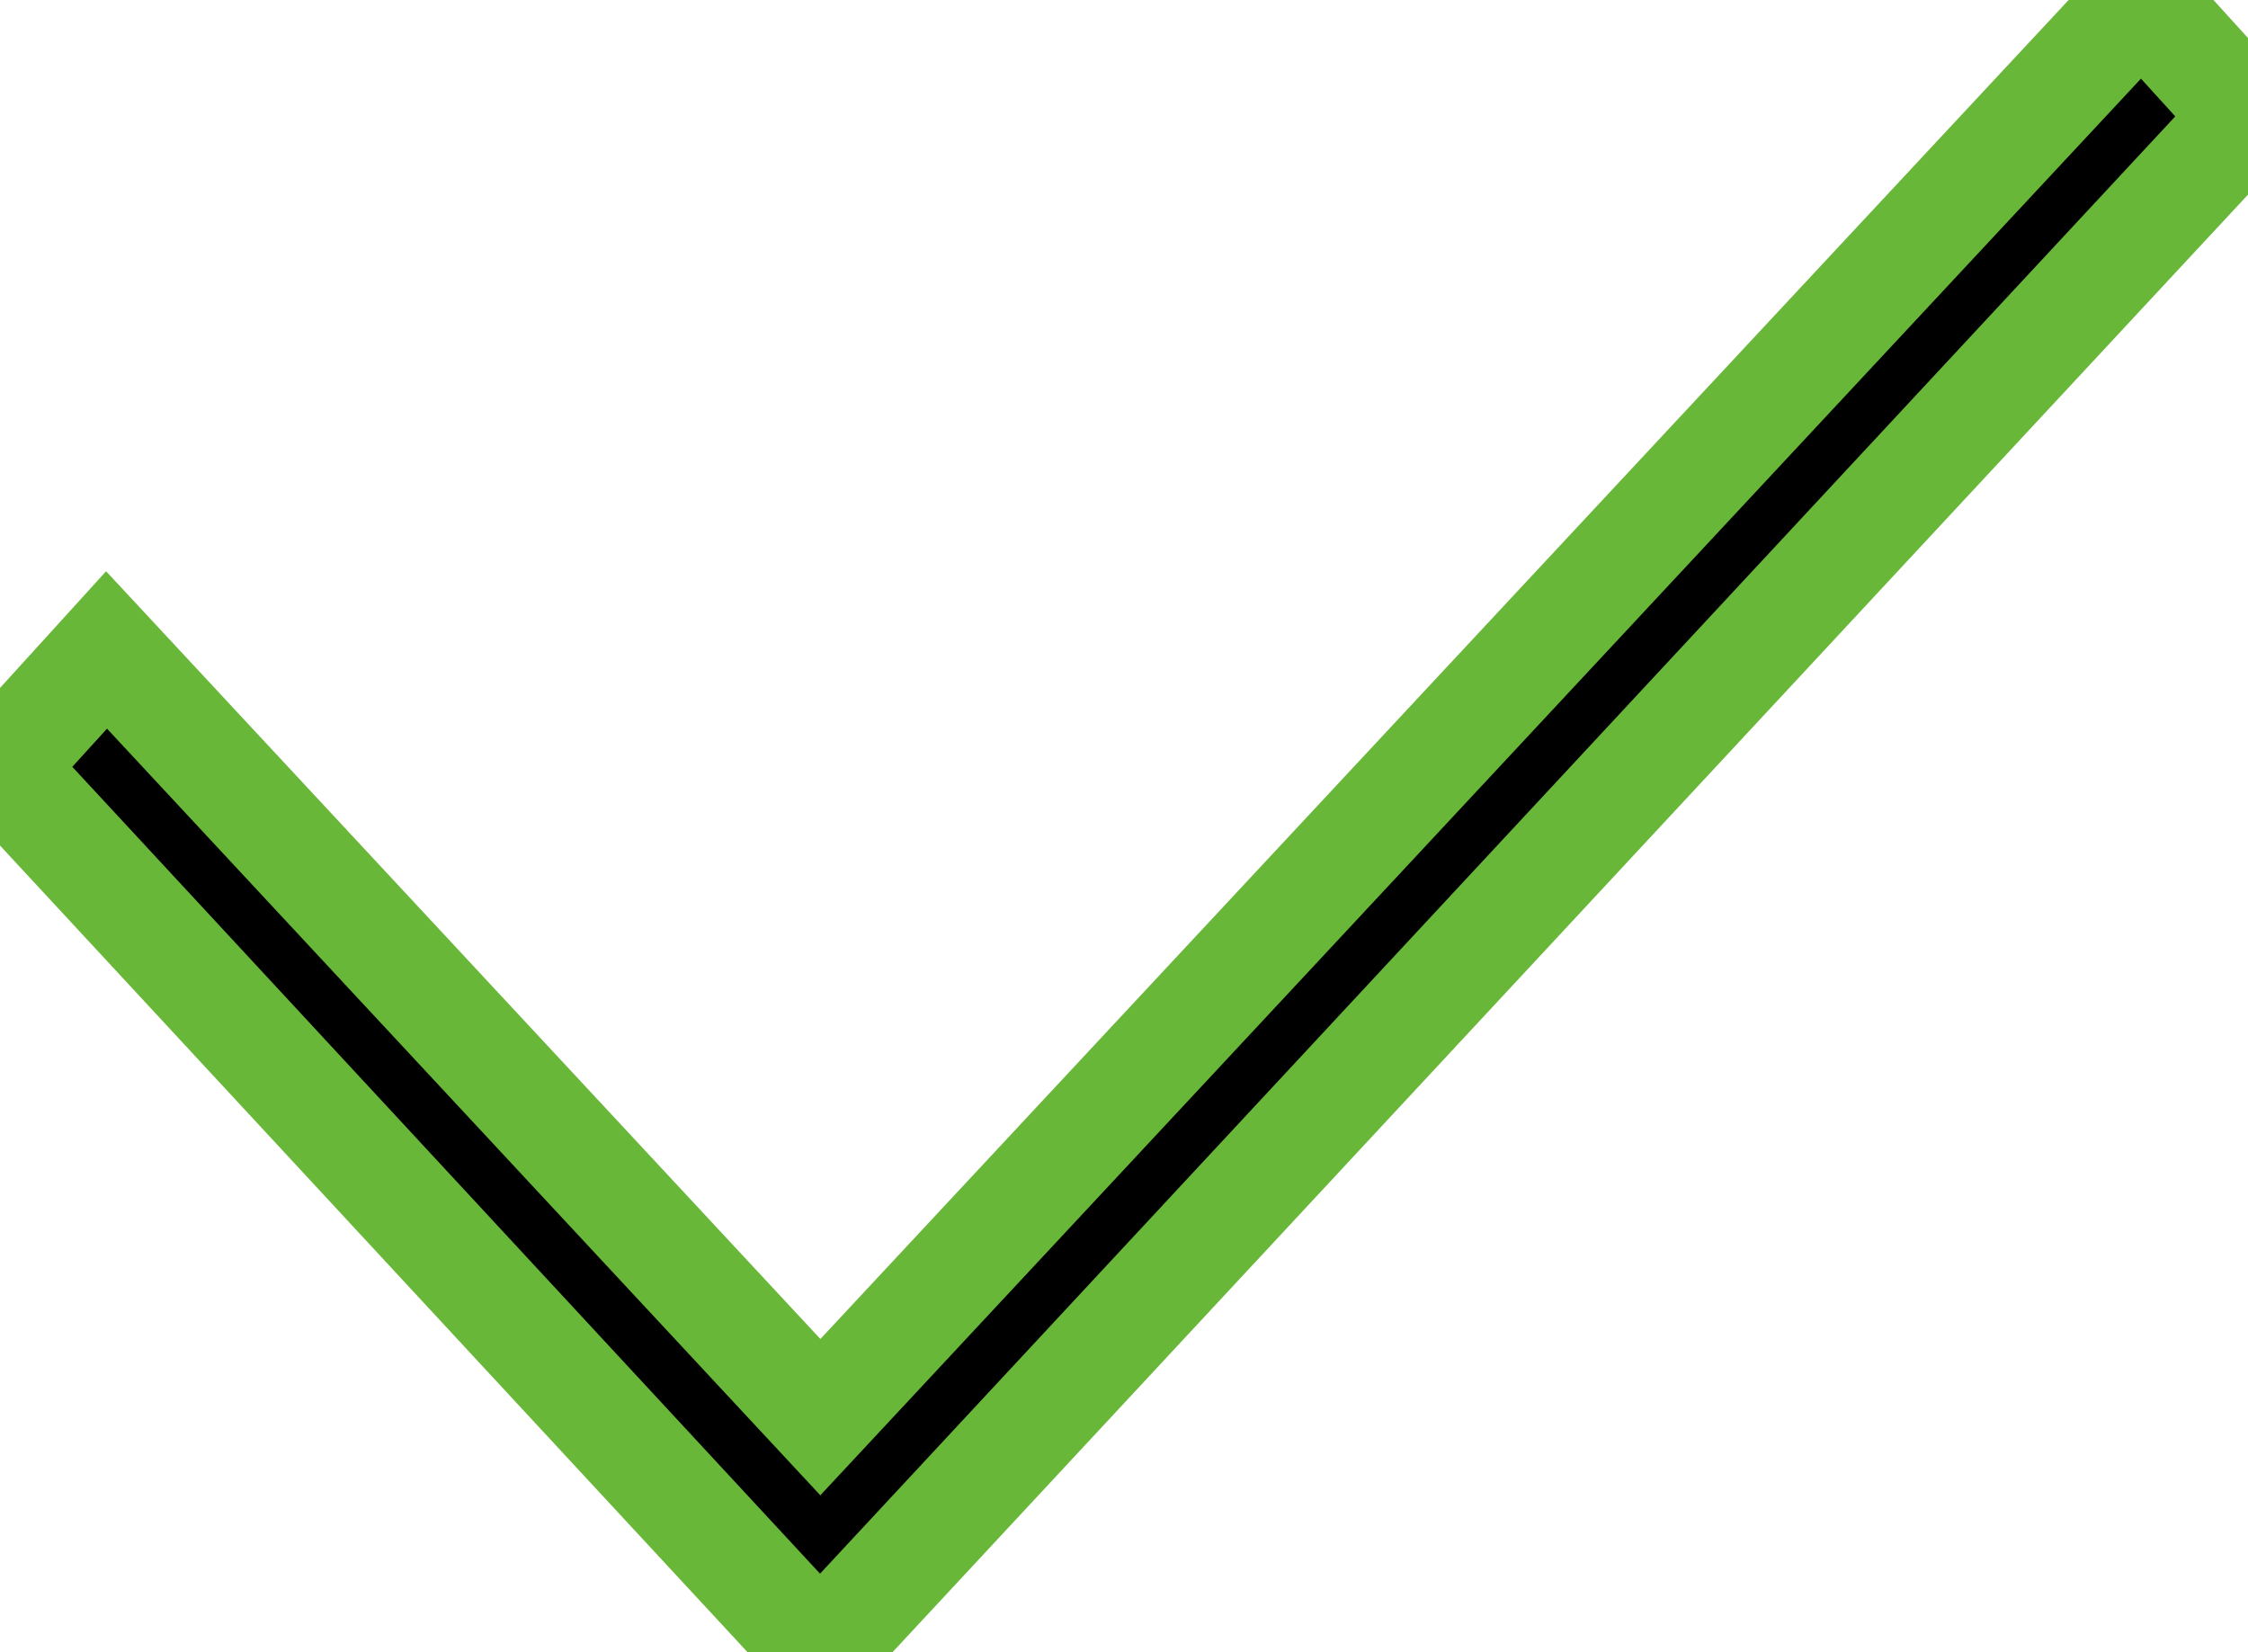
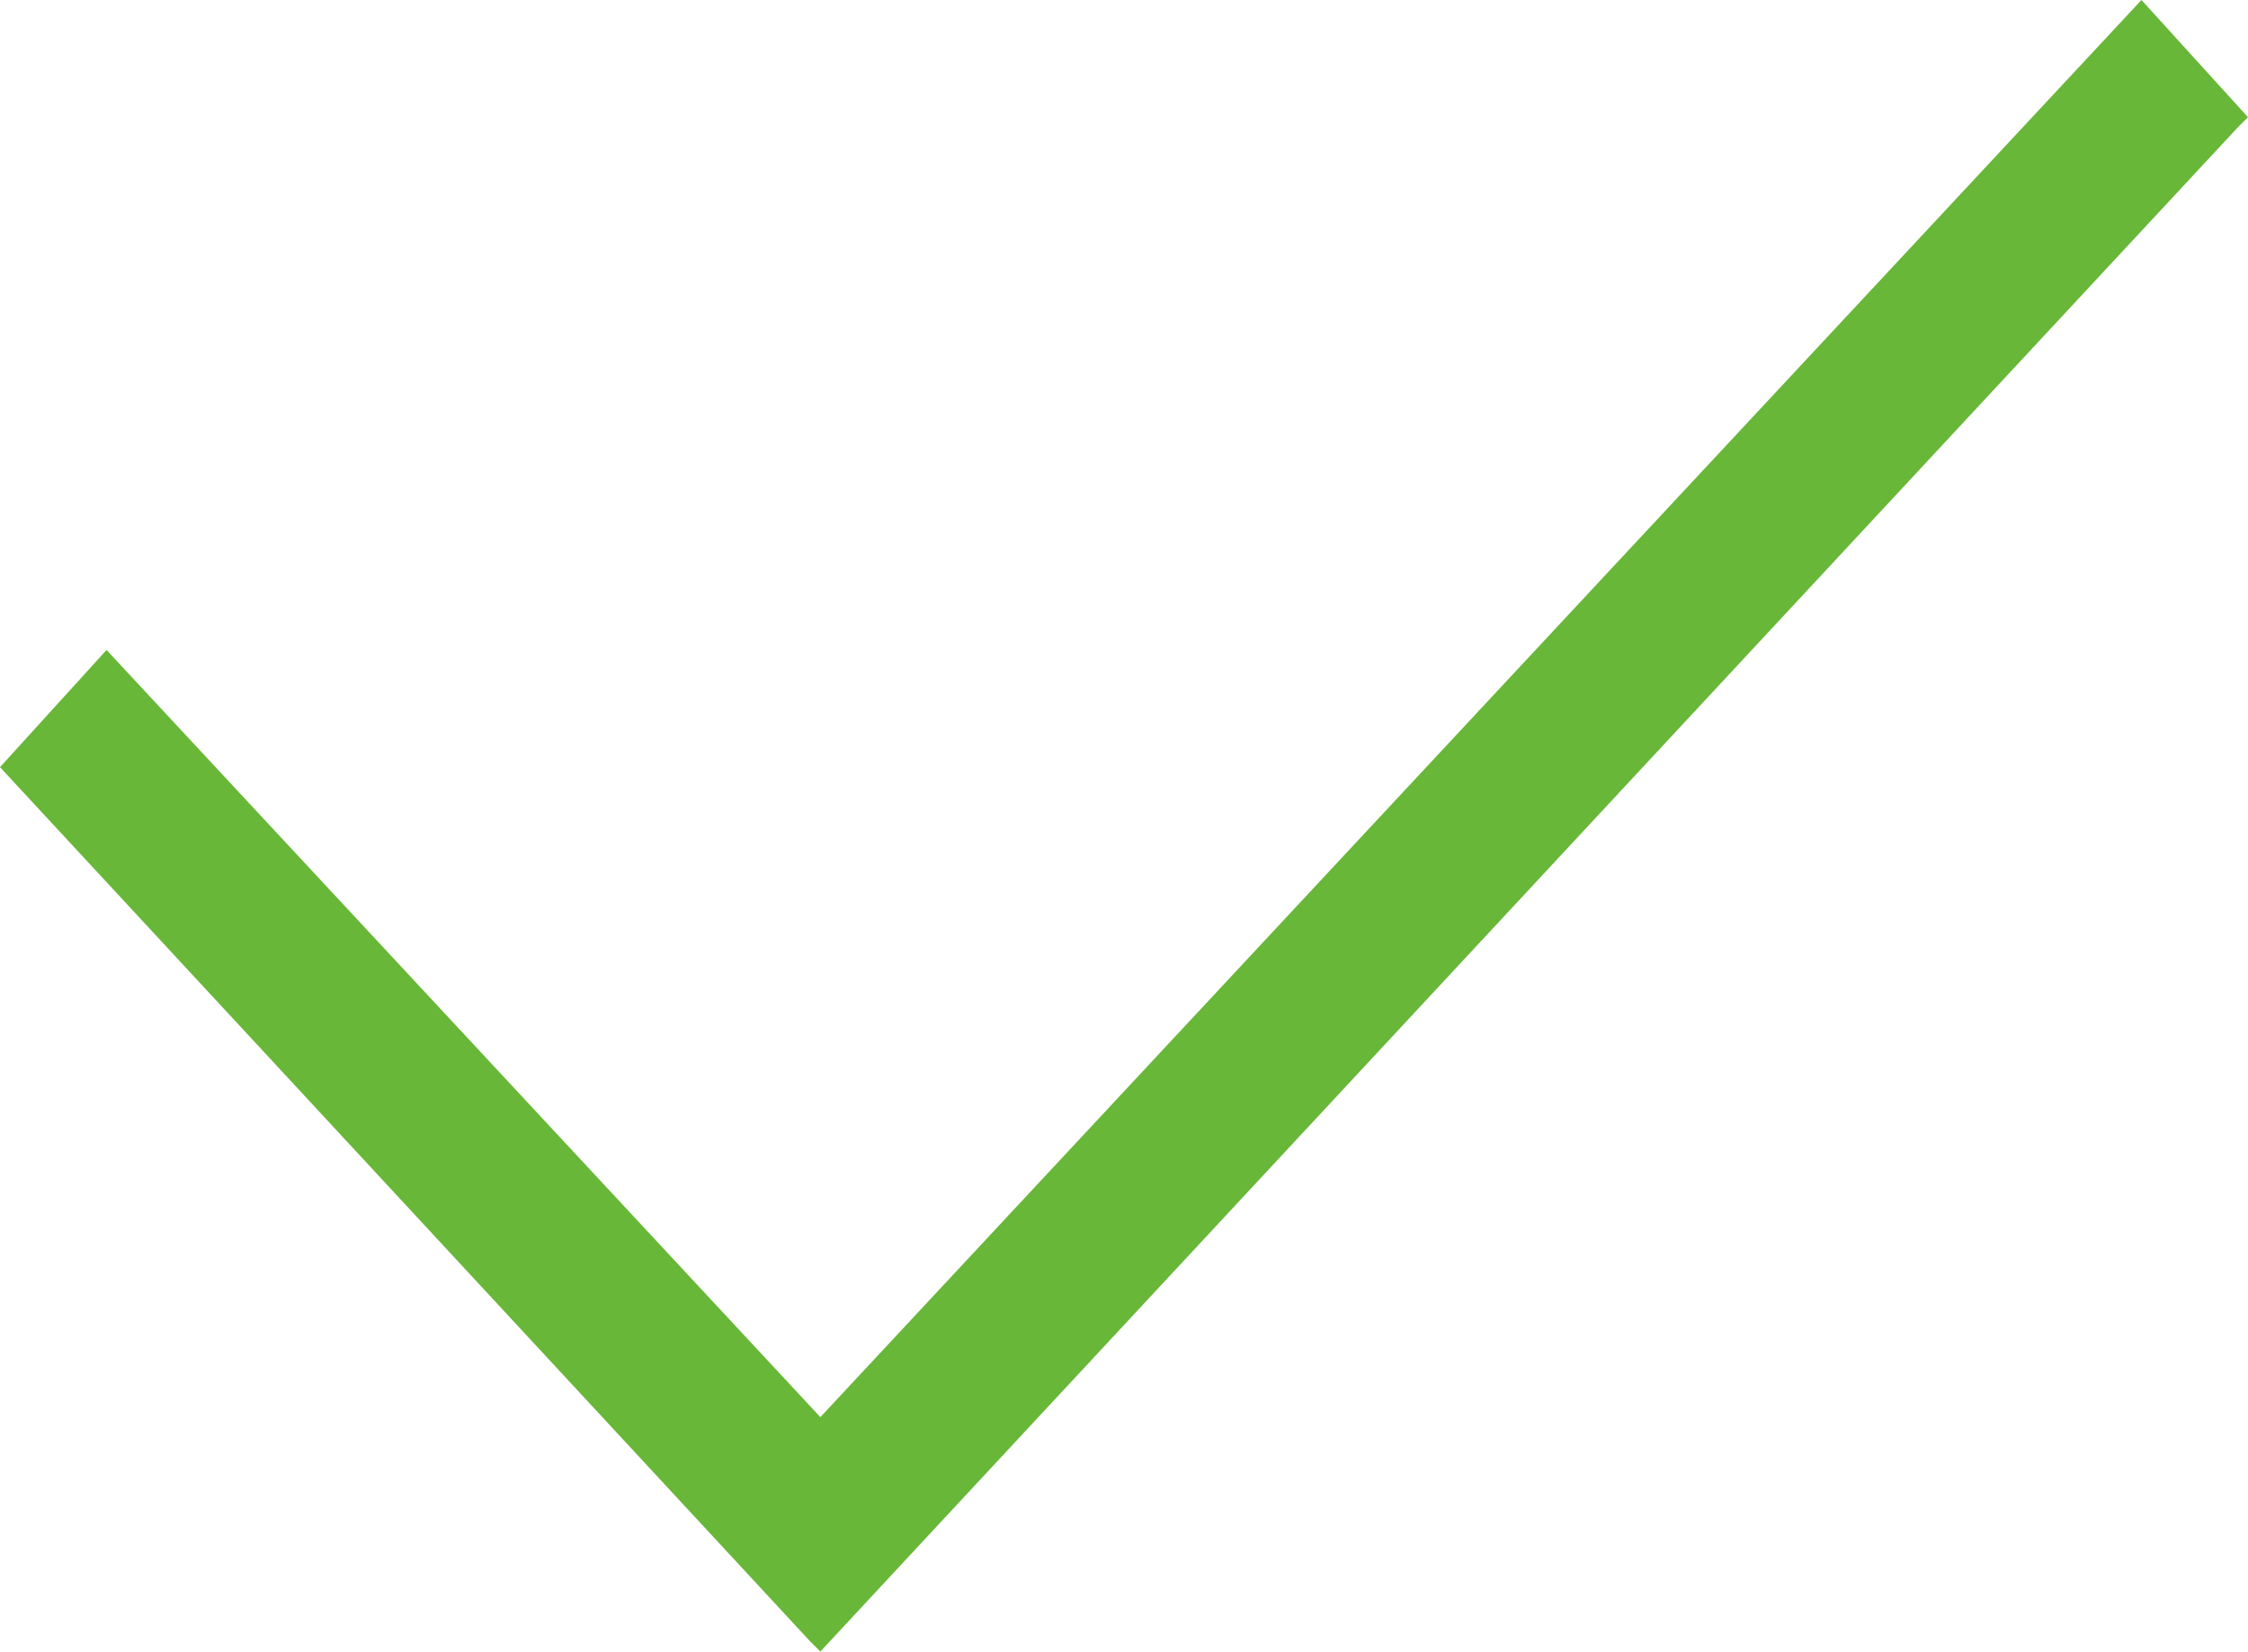
<svg xmlns="http://www.w3.org/2000/svg" version="1.1" id="Layer_1" x="0px" y="0px" viewBox="0 0 21.1 15.5" style="enable-background:new 0 0 21.1 15.5;" xml:space="preserve">
-   <polygon stroke="#68b738" points="20.1,0 7.7,13.3 1,6.1 0,7.2 7.6,15.4 7.7,15.5 21,1.2 21.1,1.1 " />
+   <polygon fill="#68b738" points="20.1,0 7.7,13.3 1,6.1 0,7.2 7.6,15.4 7.7,15.5 21,1.2 21.1,1.1 " />
</svg>
